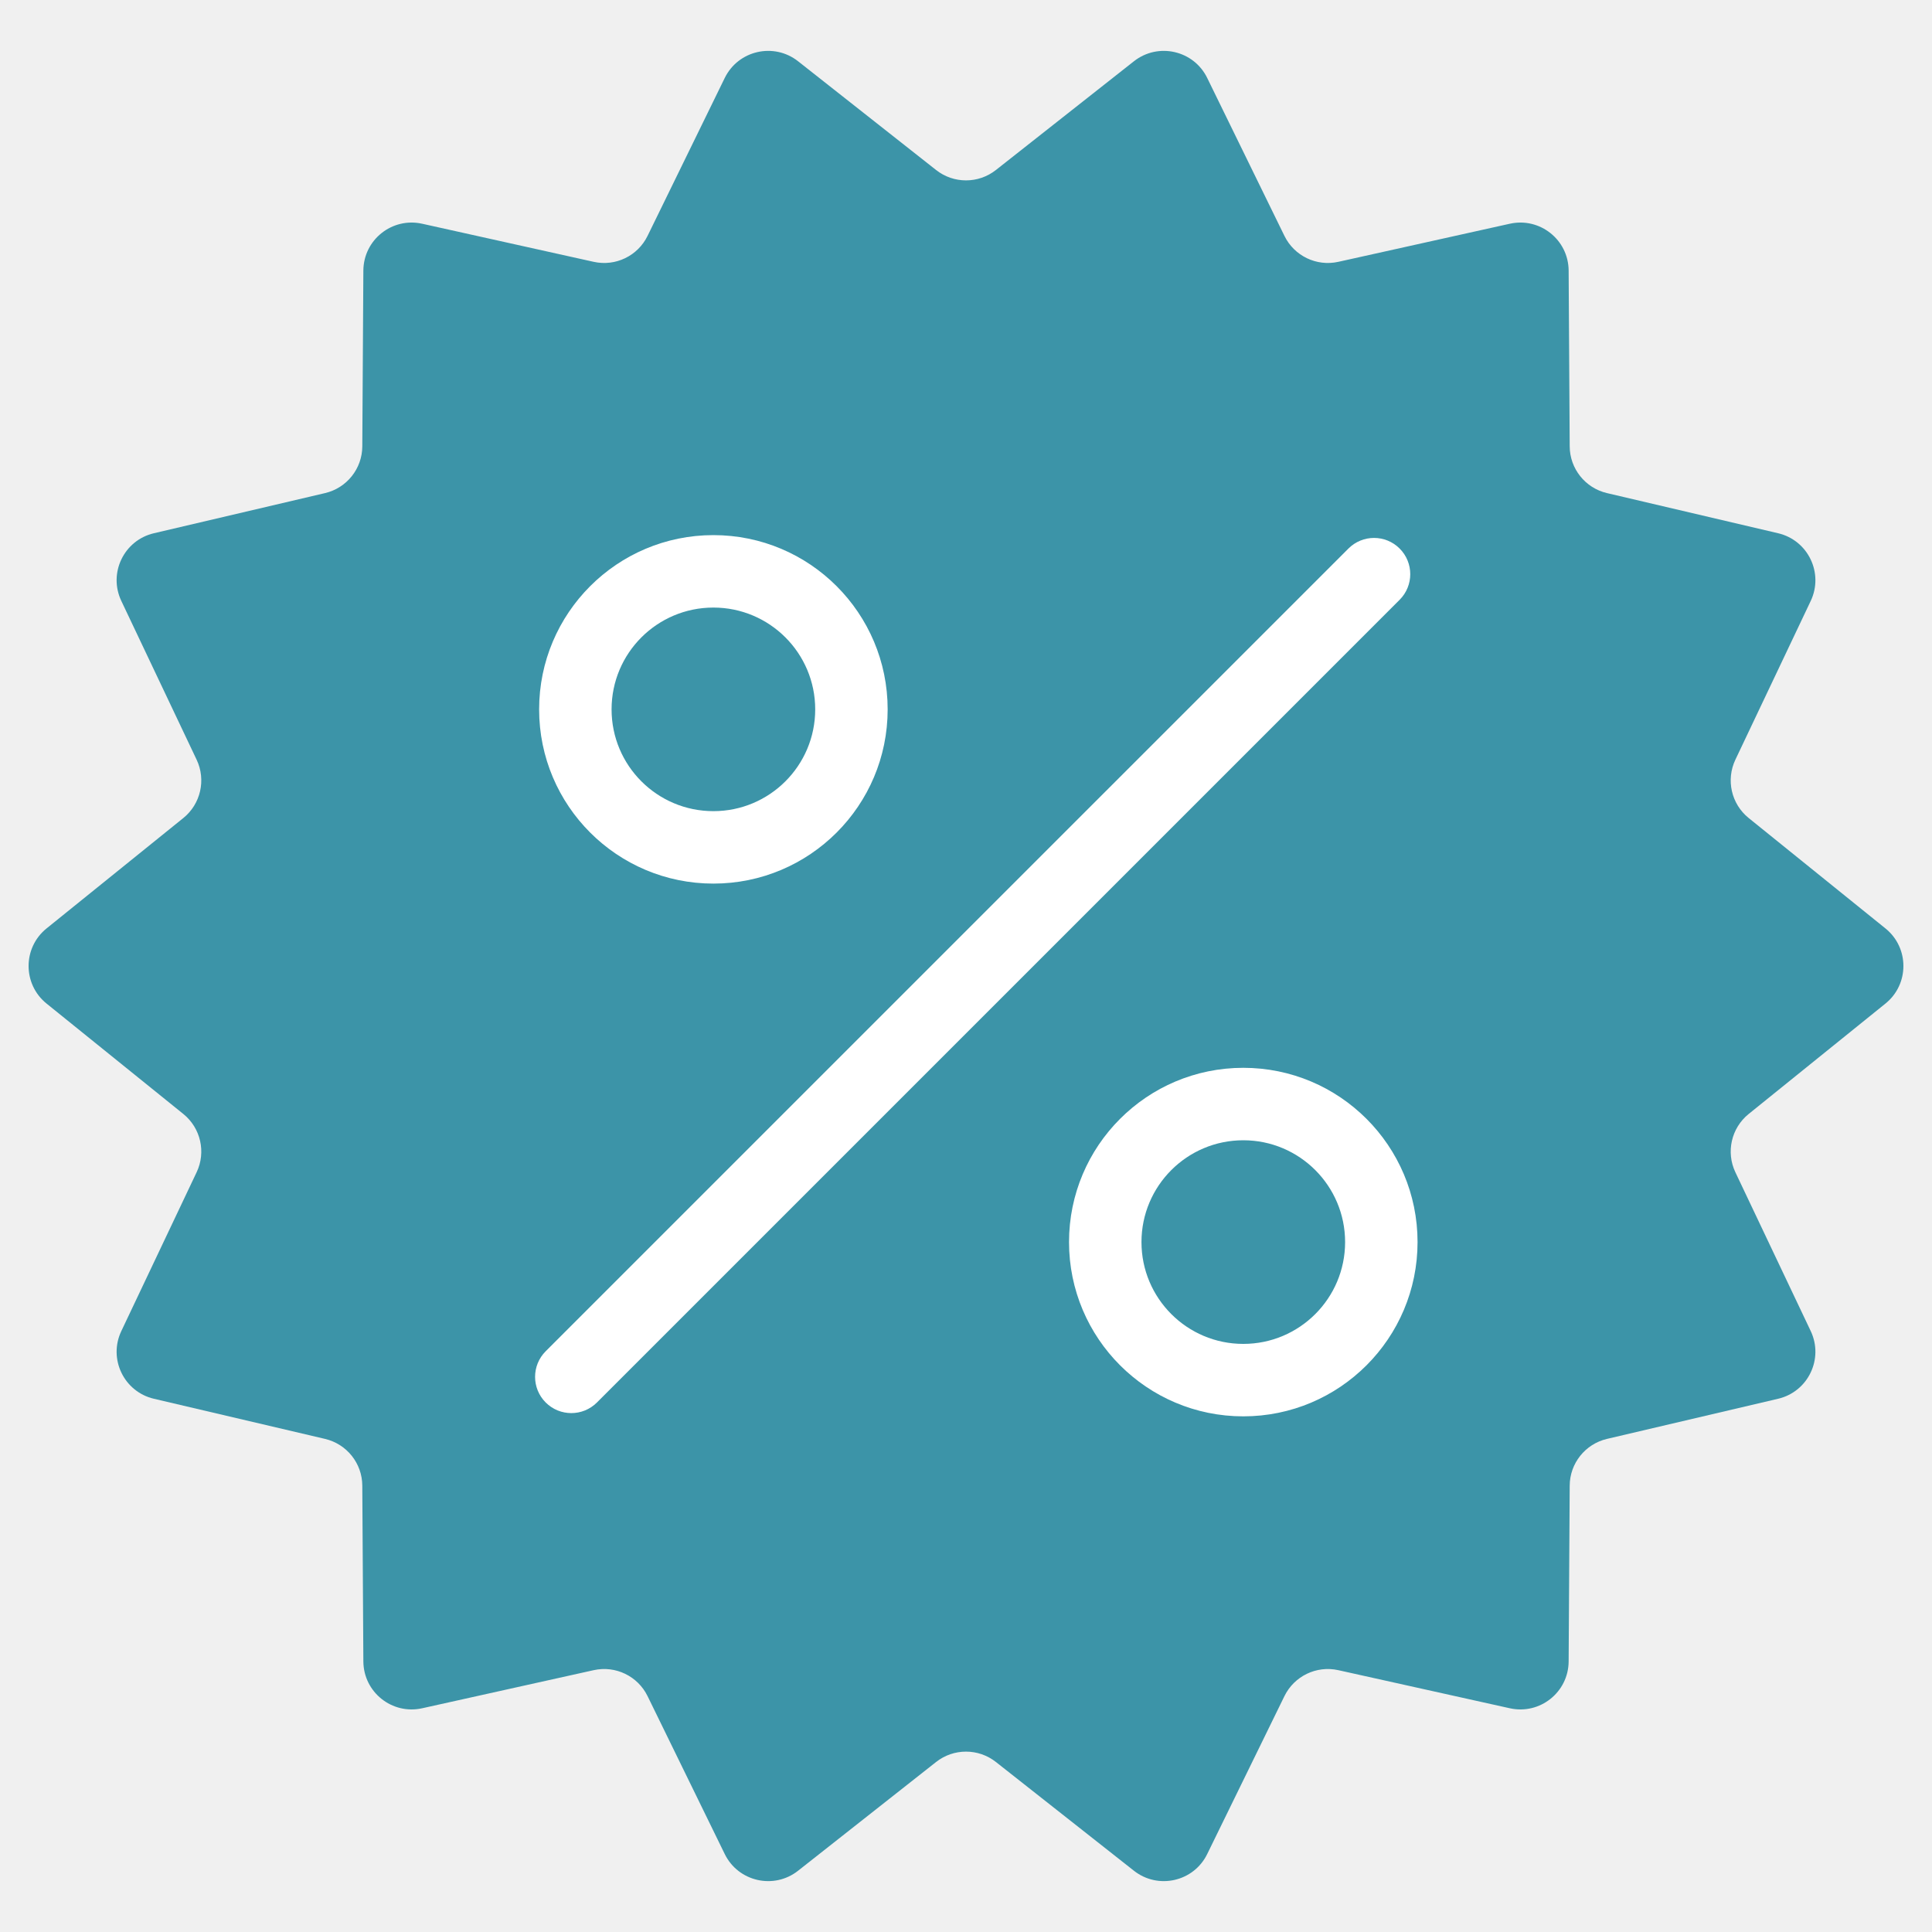
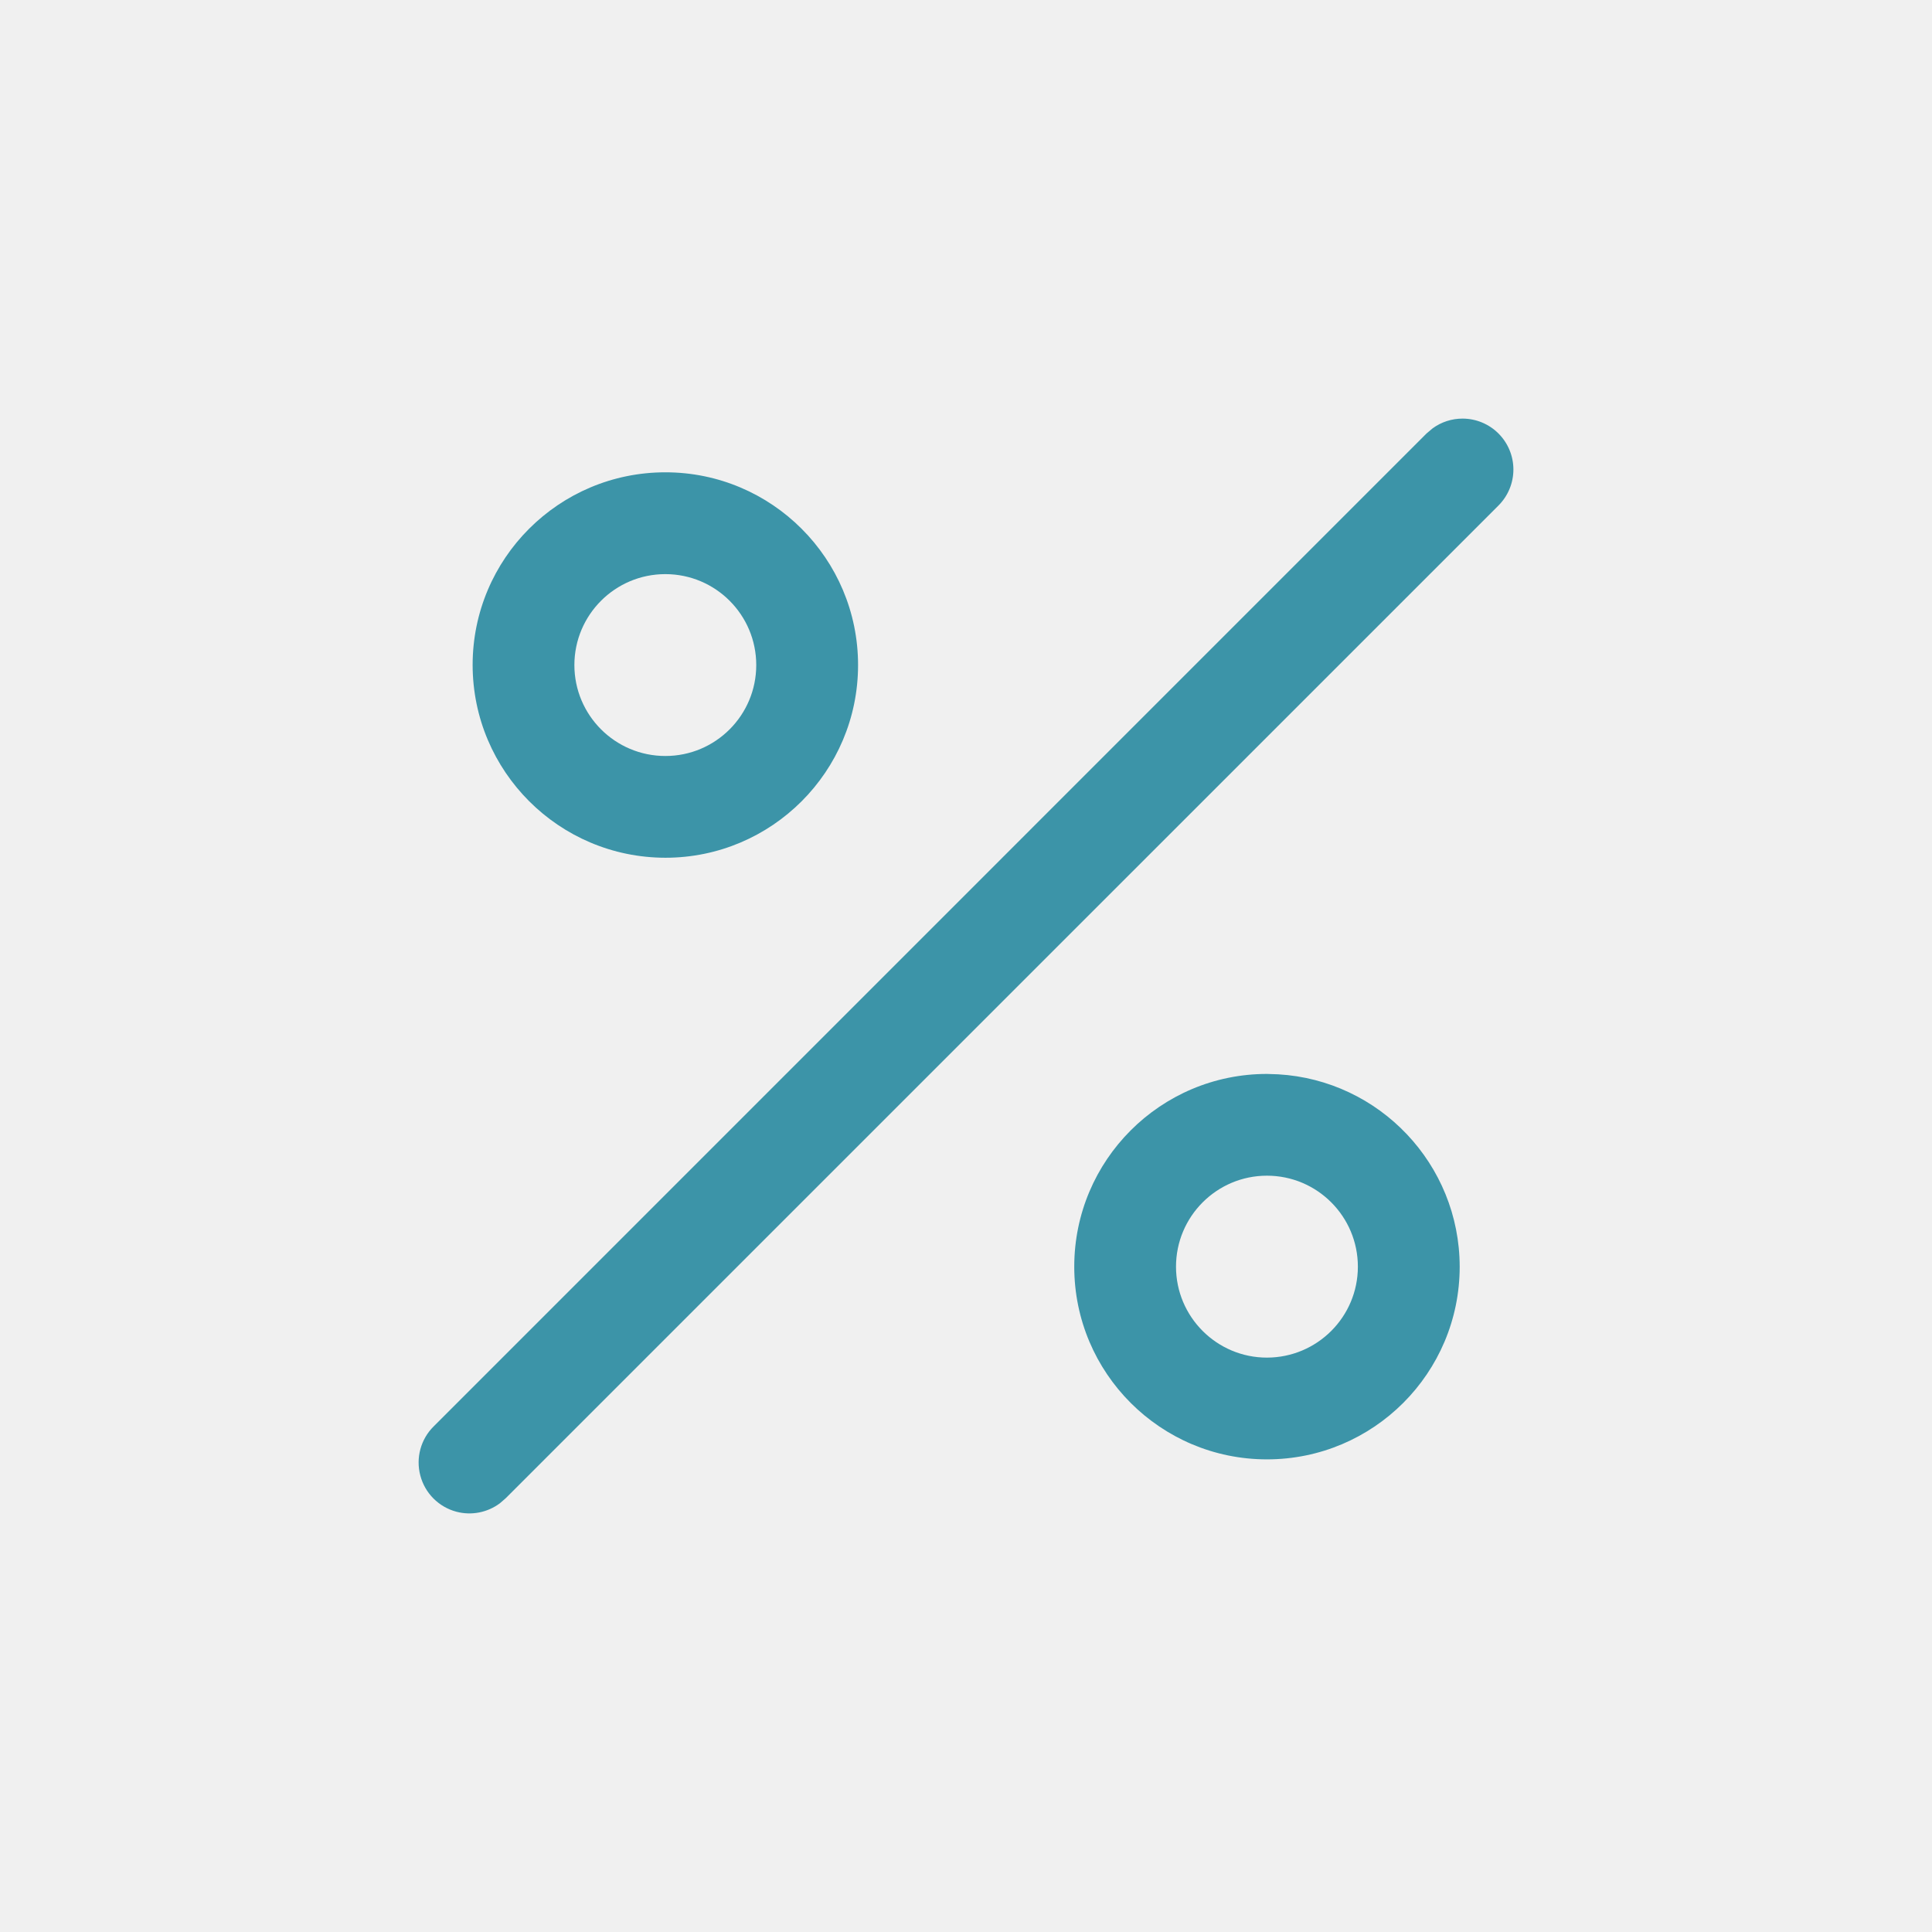
- <svg xmlns="http://www.w3.org/2000/svg" width="40" height="40" viewBox="0 0 40 40" fill="none">
-   <path fill-rule="evenodd" clip-rule="evenodd" d="M20.619 36.48C20.256 36.194 19.744 36.194 19.381 36.48L16.523 38.732C16.022 39.126 15.285 38.958 15.005 38.386L13.407 35.116C13.204 34.701 12.743 34.479 12.292 34.579L8.74 35.368C8.117 35.506 7.527 35.035 7.523 34.398L7.501 30.759C7.499 30.297 7.18 29.897 6.73 29.791L3.187 28.96C2.566 28.815 2.238 28.134 2.512 27.558L4.071 24.27C4.269 23.853 4.155 23.354 3.796 23.064L0.964 20.778C0.468 20.378 0.468 19.622 0.964 19.222L3.796 16.936C4.155 16.646 4.269 16.147 4.071 15.729L2.512 12.442C2.238 11.866 2.566 11.185 3.187 11.04L6.73 10.209C7.18 10.103 7.499 9.703 7.501 9.241L7.523 5.602C7.527 4.965 8.117 4.494 8.74 4.632L12.292 5.421C12.743 5.521 13.204 5.299 13.407 4.884L15.005 1.614C15.285 1.042 16.022 0.874 16.523 1.268L19.381 3.52C19.744 3.806 20.256 3.806 20.619 3.52L23.477 1.268C23.978 0.874 24.715 1.042 24.994 1.614L26.593 4.884C26.796 5.299 27.257 5.521 27.708 5.421L31.26 4.632C31.883 4.494 32.473 4.965 32.477 5.602L32.499 9.241C32.501 9.703 32.82 10.103 33.27 10.209L36.813 11.04C37.434 11.185 37.762 11.866 37.489 12.442L35.929 15.729C35.731 16.147 35.845 16.646 36.204 16.936L39.036 19.222C39.532 19.622 39.532 20.378 39.036 20.778L36.204 23.064C35.845 23.354 35.731 23.853 35.929 24.27L37.489 27.558C37.762 28.134 37.434 28.815 36.813 28.96L33.27 29.791C32.82 29.897 32.501 30.297 32.499 30.759L32.477 34.398C32.473 35.035 31.883 35.506 31.26 35.368L27.708 34.579C27.257 34.479 26.796 34.701 26.593 35.116L24.994 38.386C24.715 38.958 23.978 39.126 23.477 38.732L20.619 36.48Z" fill="#3C94A8" />
-   <path fill-rule="evenodd" clip-rule="evenodd" d="M11.162 14.687C11.162 12.694 12.778 11.079 14.77 11.079C16.763 11.079 18.378 12.694 18.378 14.687C18.378 16.679 16.763 18.294 14.77 18.294C12.778 18.294 11.162 16.679 11.162 14.687ZM14.77 12.579C13.606 12.579 12.662 13.522 12.662 14.687C12.662 15.851 13.606 16.794 14.77 16.794C15.934 16.794 16.878 15.851 16.878 14.687C16.878 13.522 15.934 12.579 14.77 12.579ZM28.978 11.357C29.271 11.65 29.271 12.125 28.978 12.418L12.359 29.037C12.066 29.33 11.591 29.33 11.298 29.037C11.005 28.744 11.005 28.269 11.298 27.976L27.918 11.357C28.211 11.064 28.686 11.064 28.978 11.357ZM25.741 22.108C23.748 22.108 22.133 23.723 22.133 25.716C22.133 27.708 23.748 29.324 25.741 29.324C27.734 29.324 29.349 27.708 29.349 25.716C29.349 23.723 27.734 22.108 25.741 22.108ZM23.633 25.716C23.633 24.552 24.577 23.608 25.741 23.608C26.905 23.608 27.849 24.552 27.849 25.716C27.849 26.88 26.905 27.824 25.741 27.824C24.577 27.824 23.633 26.88 23.633 25.716Z" fill="white" />
+ <svg xmlns="http://www.w3.org/2000/svg" width="30" height="30" viewBox="0 0 30 30" fill="none">
+   <path fill-rule="evenodd" clip-rule="evenodd" d="M22.71 6.5C22.542 6.5 22.38 6.553 22.246 6.651L22.151 6.731L6.735 22.148C6.533 22.347 6.454 22.639 6.527 22.913C6.599 23.187 6.813 23.401 7.087 23.474C7.322 23.536 7.57 23.486 7.762 23.343L7.853 23.264L23.269 7.849C23.417 7.7 23.5 7.5 23.5 7.29C23.5 7.081 23.417 6.88 23.268 6.731C23.12 6.583 22.919 6.5 22.71 6.5ZM19.673 16.676C18.021 16.676 16.681 18.016 16.681 19.669C16.681 21.321 18.021 22.661 19.673 22.661C21.326 22.661 22.666 21.321 22.666 19.669C22.664 18.076 21.419 16.774 19.849 16.682L19.673 16.676ZM21.085 19.669C21.085 18.889 20.453 18.256 19.673 18.256C18.894 18.256 18.261 18.889 18.261 19.669C18.261 20.448 18.894 21.081 19.673 21.081C20.453 21.08 21.085 20.448 21.085 19.669ZM10.332 7.334C8.679 7.334 7.339 8.674 7.339 10.326C7.341 11.978 8.68 13.317 10.332 13.319C11.984 13.319 13.324 11.979 13.324 10.327C13.324 8.674 11.984 7.334 10.332 7.334ZM11.743 10.327C11.743 9.547 11.111 8.915 10.331 8.915C9.552 8.915 8.92 9.547 8.919 10.326C8.919 11.107 9.552 11.739 10.332 11.739C11.111 11.739 11.743 11.107 11.743 10.327Z" fill="#3C94A8" />
</svg>
